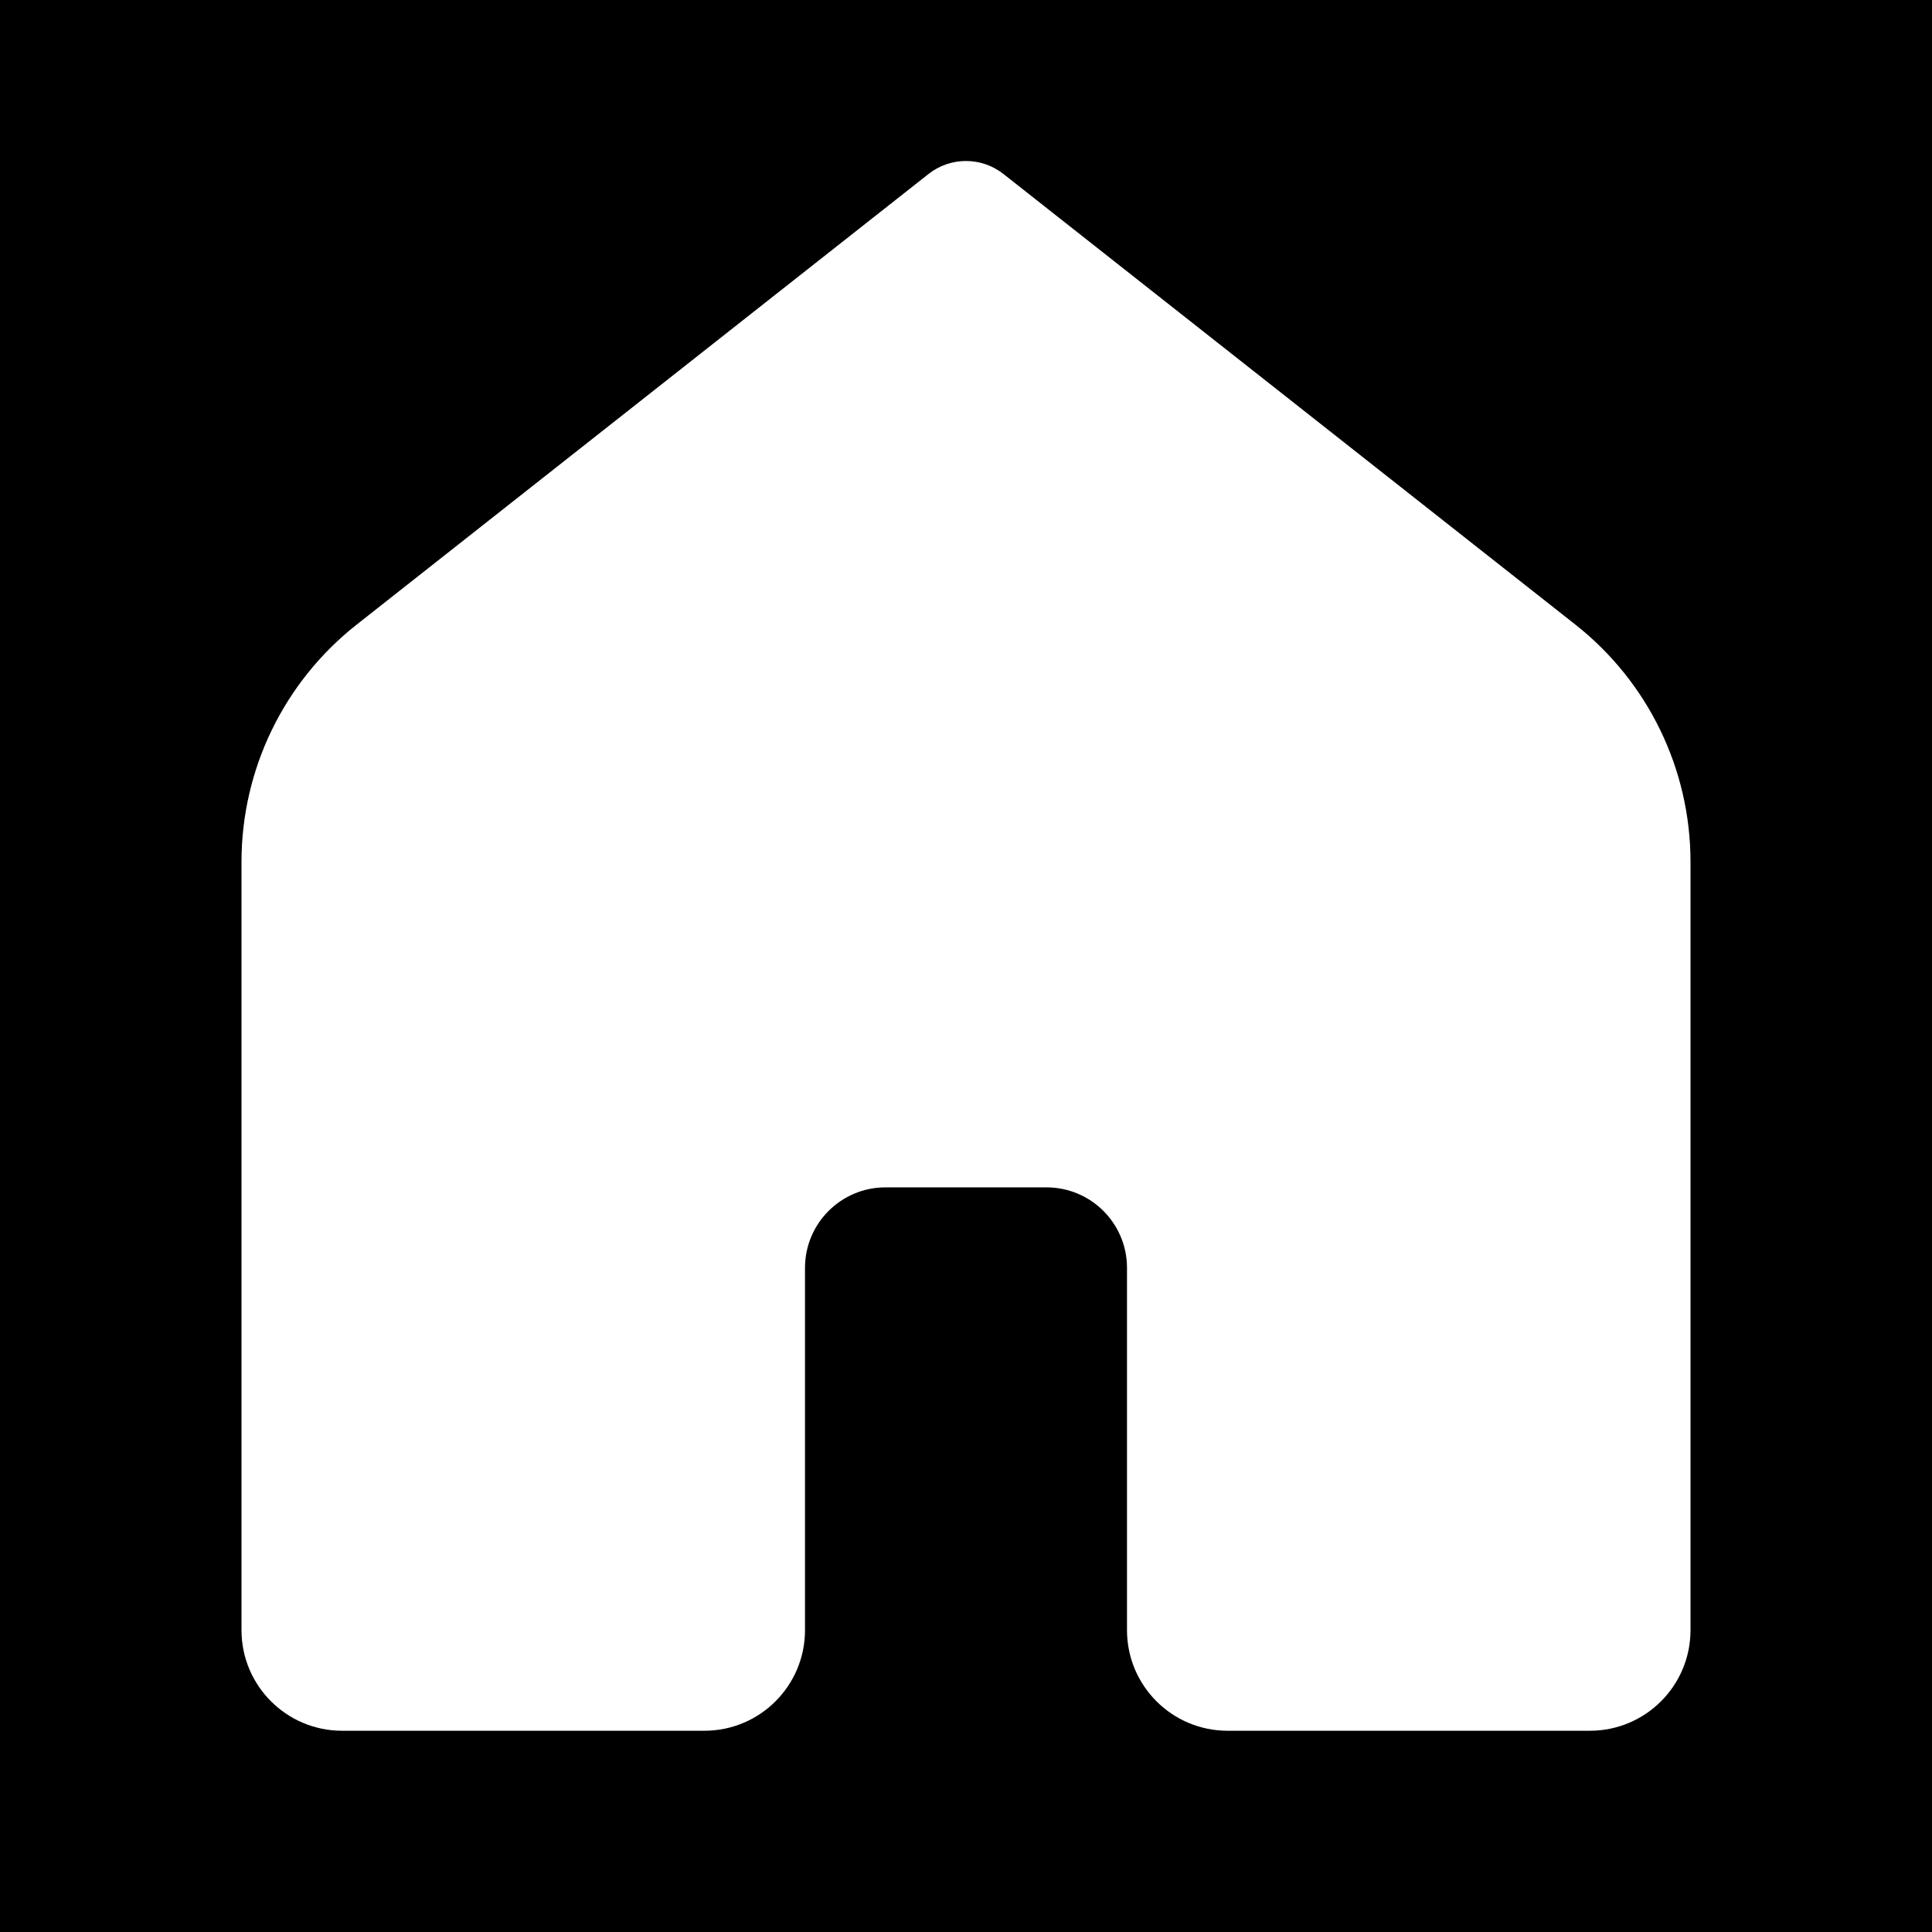
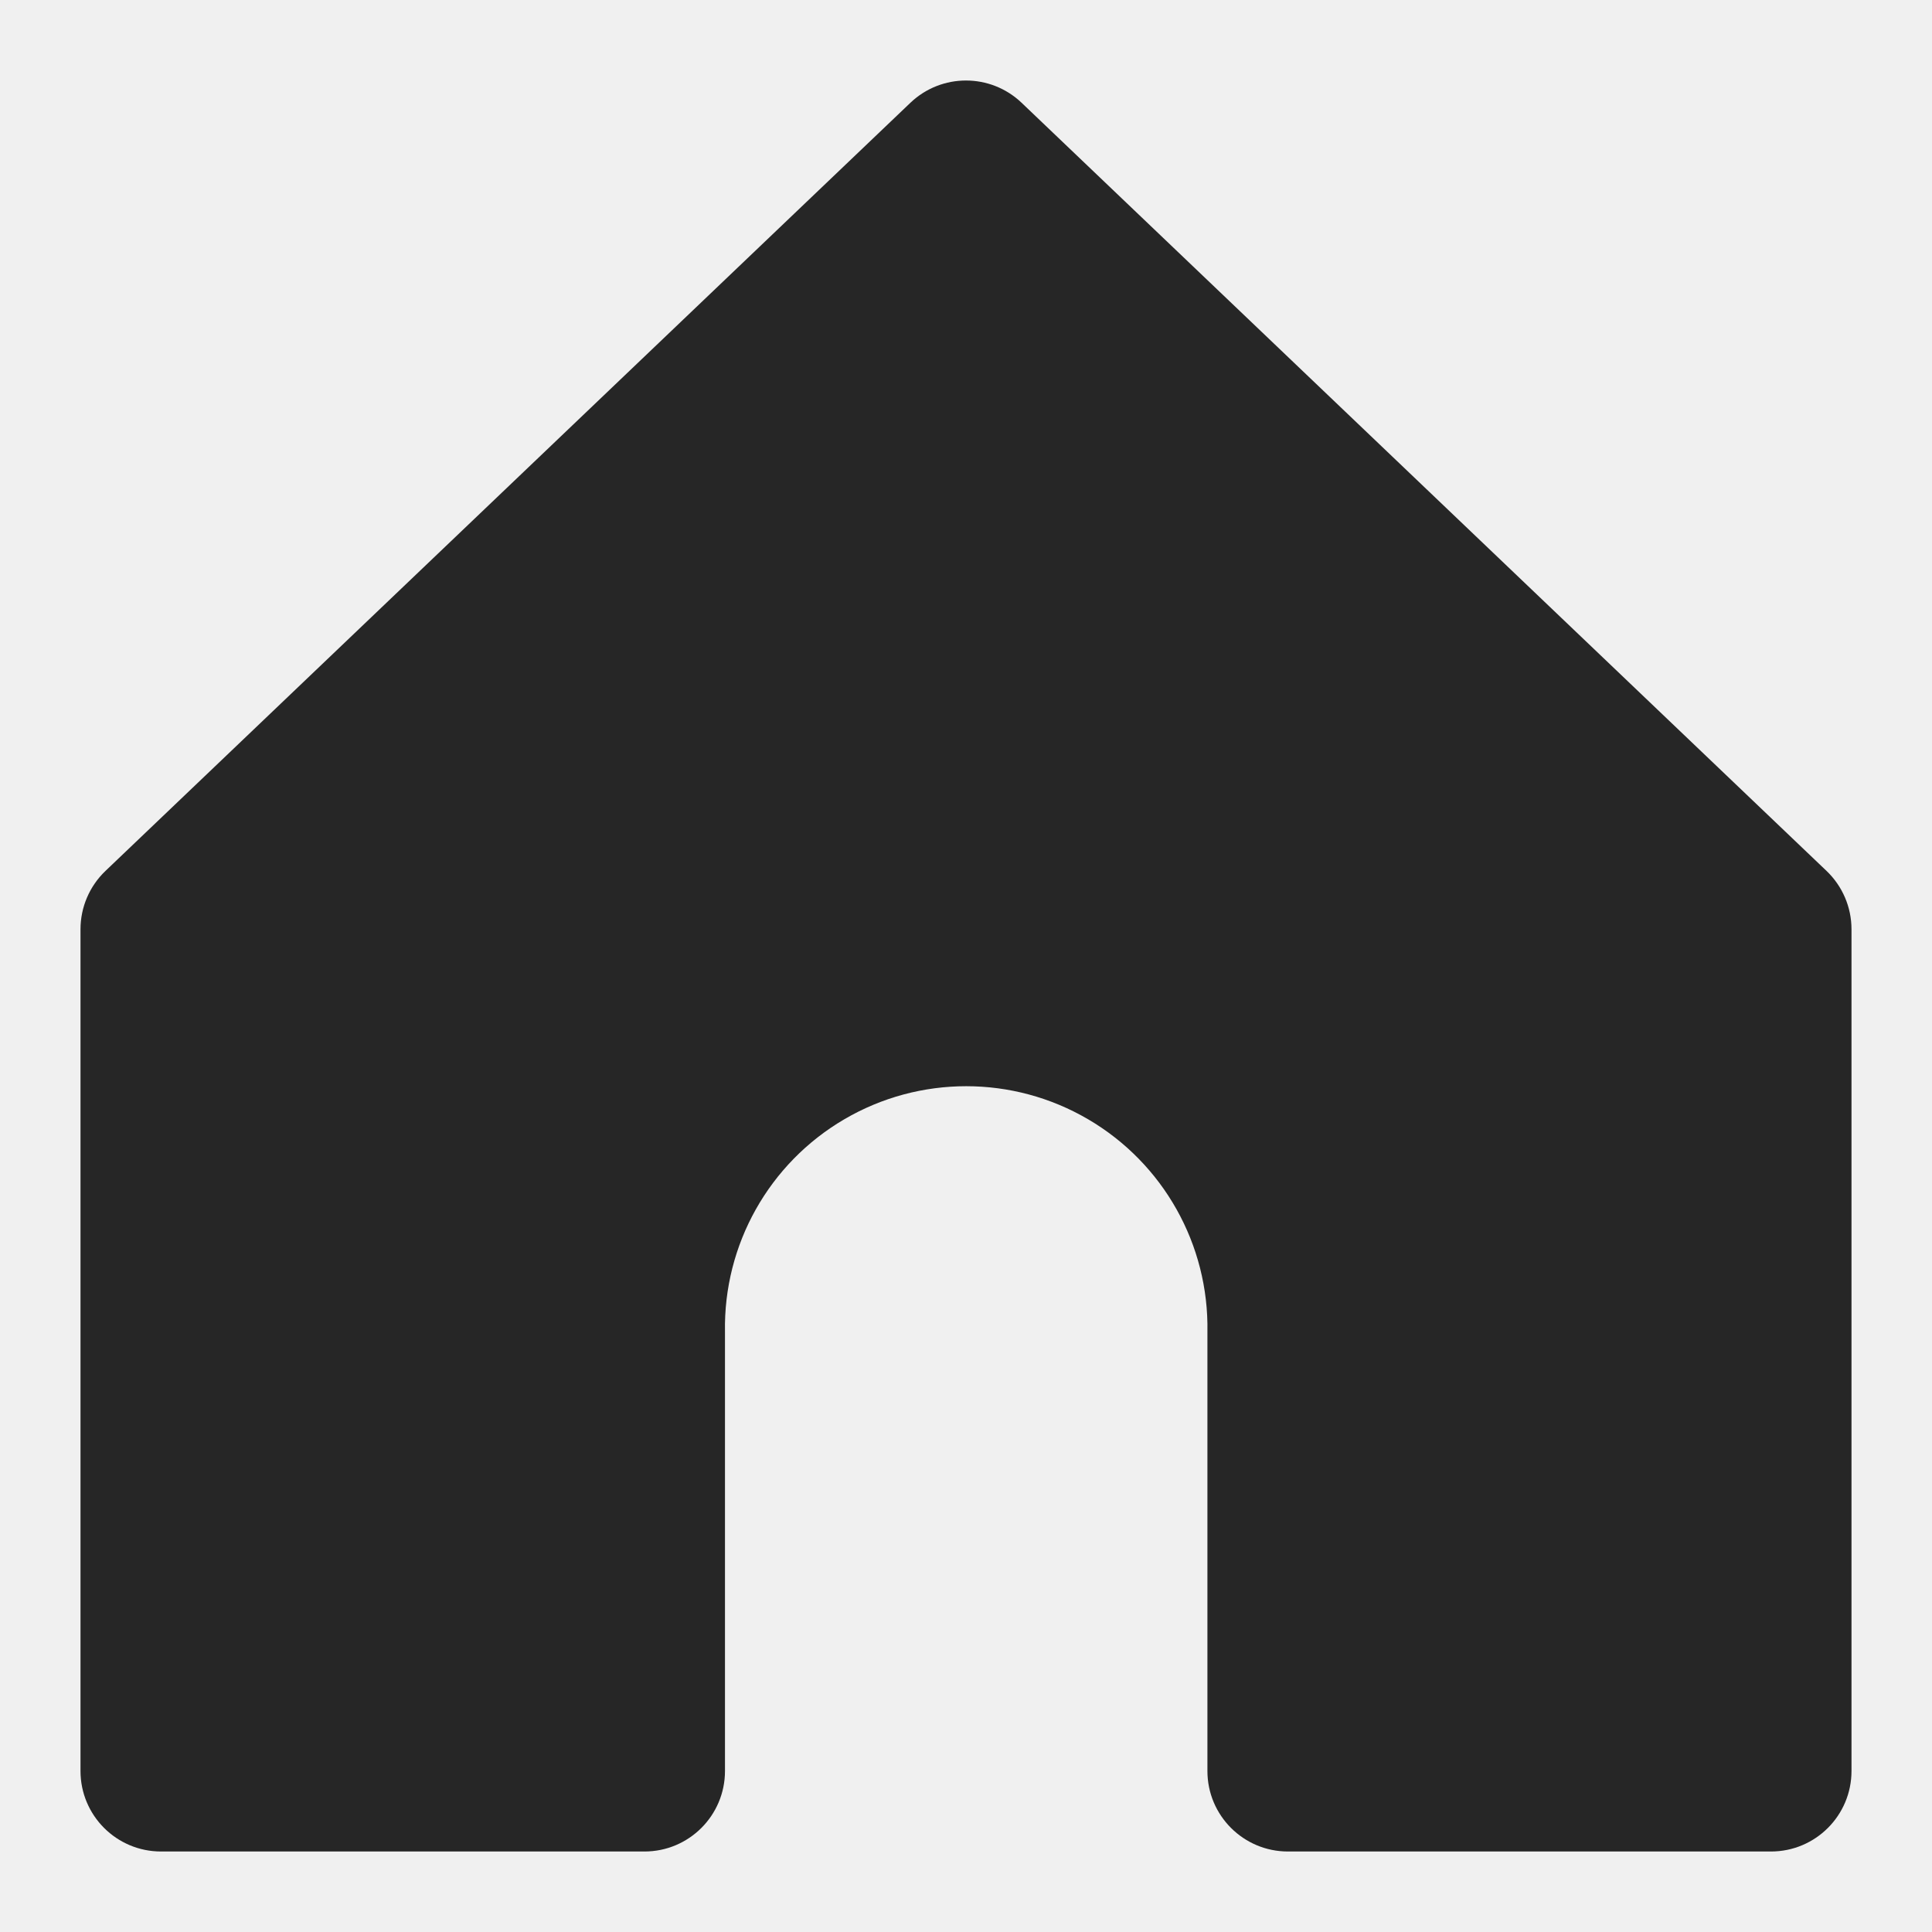
- <svg xmlns="http://www.w3.org/2000/svg" viewBox="0,0,256,256" width="48px" height="48px" fill-rule="nonzero">
-   <g fill="#000000" fill-rule="nonzero" stroke="none" stroke-width="1" stroke-linecap="butt" stroke-linejoin="miter" stroke-miterlimit="10" stroke-dasharray="" stroke-dashoffset="0" font-family="none" font-weight="none" font-size="none" text-anchor="none" style="mix-blend-mode: normal">
-     <path d="M0,256v-256h256v256z" id="bgRectangle">
- </path>
-   </g>
-   <g fill="#ffffff" fill-rule="nonzero" stroke="none" stroke-width="1" stroke-linecap="butt" stroke-linejoin="miter" stroke-miterlimit="10" stroke-dasharray="" stroke-dashoffset="0" font-family="none" font-weight="none" font-size="none" text-anchor="none" style="mix-blend-mode: normal">
-     <g transform="scale(5.33333,5.33333)">
-       <path d="M39.5,43h-9c-1.381,0 -2.5,-1.119 -2.5,-2.5v-9c0,-1.105 -0.895,-2 -2,-2h-4c-1.105,0 -2,0.895 -2,2v9c0,1.381 -1.119,2.5 -2.5,2.5h-9c-1.381,0 -2.5,-1.119 -2.5,-2.5v-19.087c0,-2.299 1.054,-4.471 2.859,-5.893l14.212,-11.199c0.545,-0.428 1.313,-0.428 1.857,0l14.214,11.199c1.805,1.422 2.858,3.593 2.858,5.891v19.089c0,1.381 -1.119,2.5 -2.5,2.5z">
- </path>
-     </g>
-   </g>
+ <svg aria-label="홈" class="_ab6-" color="#262626" fill="#262626" height="24" role="img" viewBox="0 0 24 24" width="24">
+   <path d="M22 23h-6.001a1 1 0 01-1-1v-5.455a2.997 2.997 0 10-5.993 0V22a1 1 0 01-1 1H2a1 1 0 01-1-1V11.543a1.002 1.002 0 01.31-.724l10-9.543a1.001 1.001 0 011.38 0l10 9.543a1.002 1.002 0 01.31.724V22a1 1 0 01-1 1z" />
</svg>
